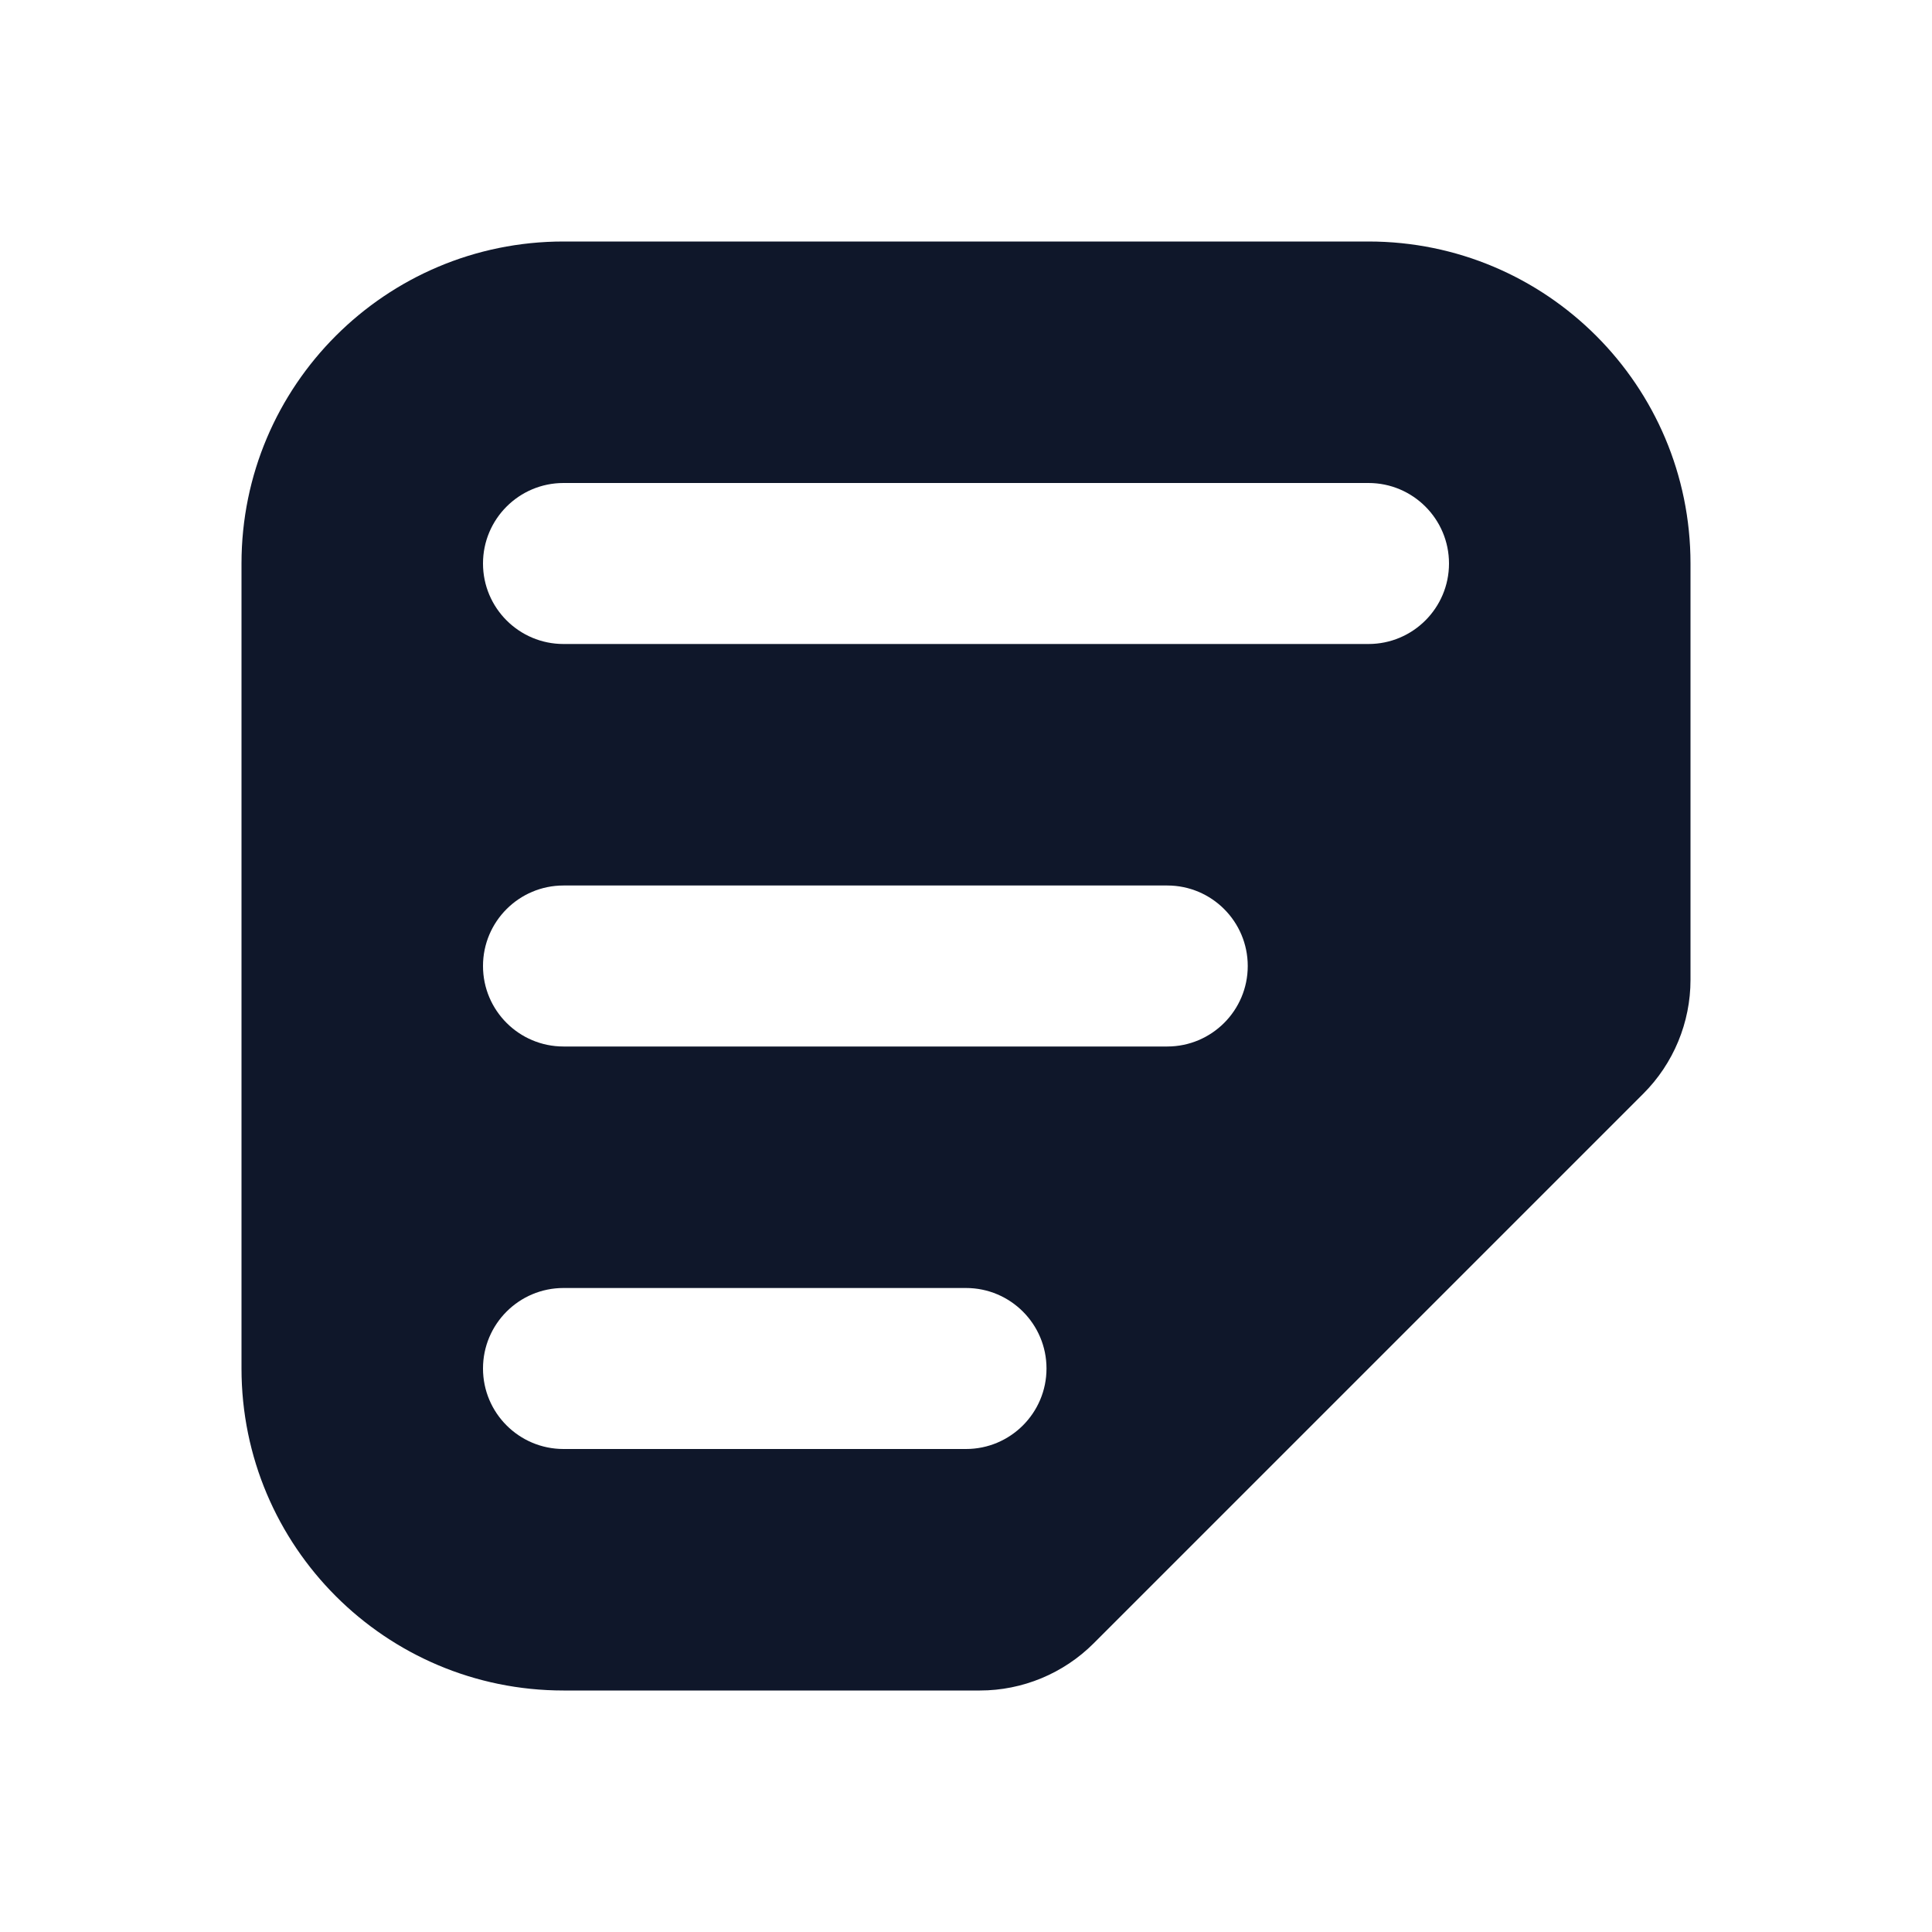
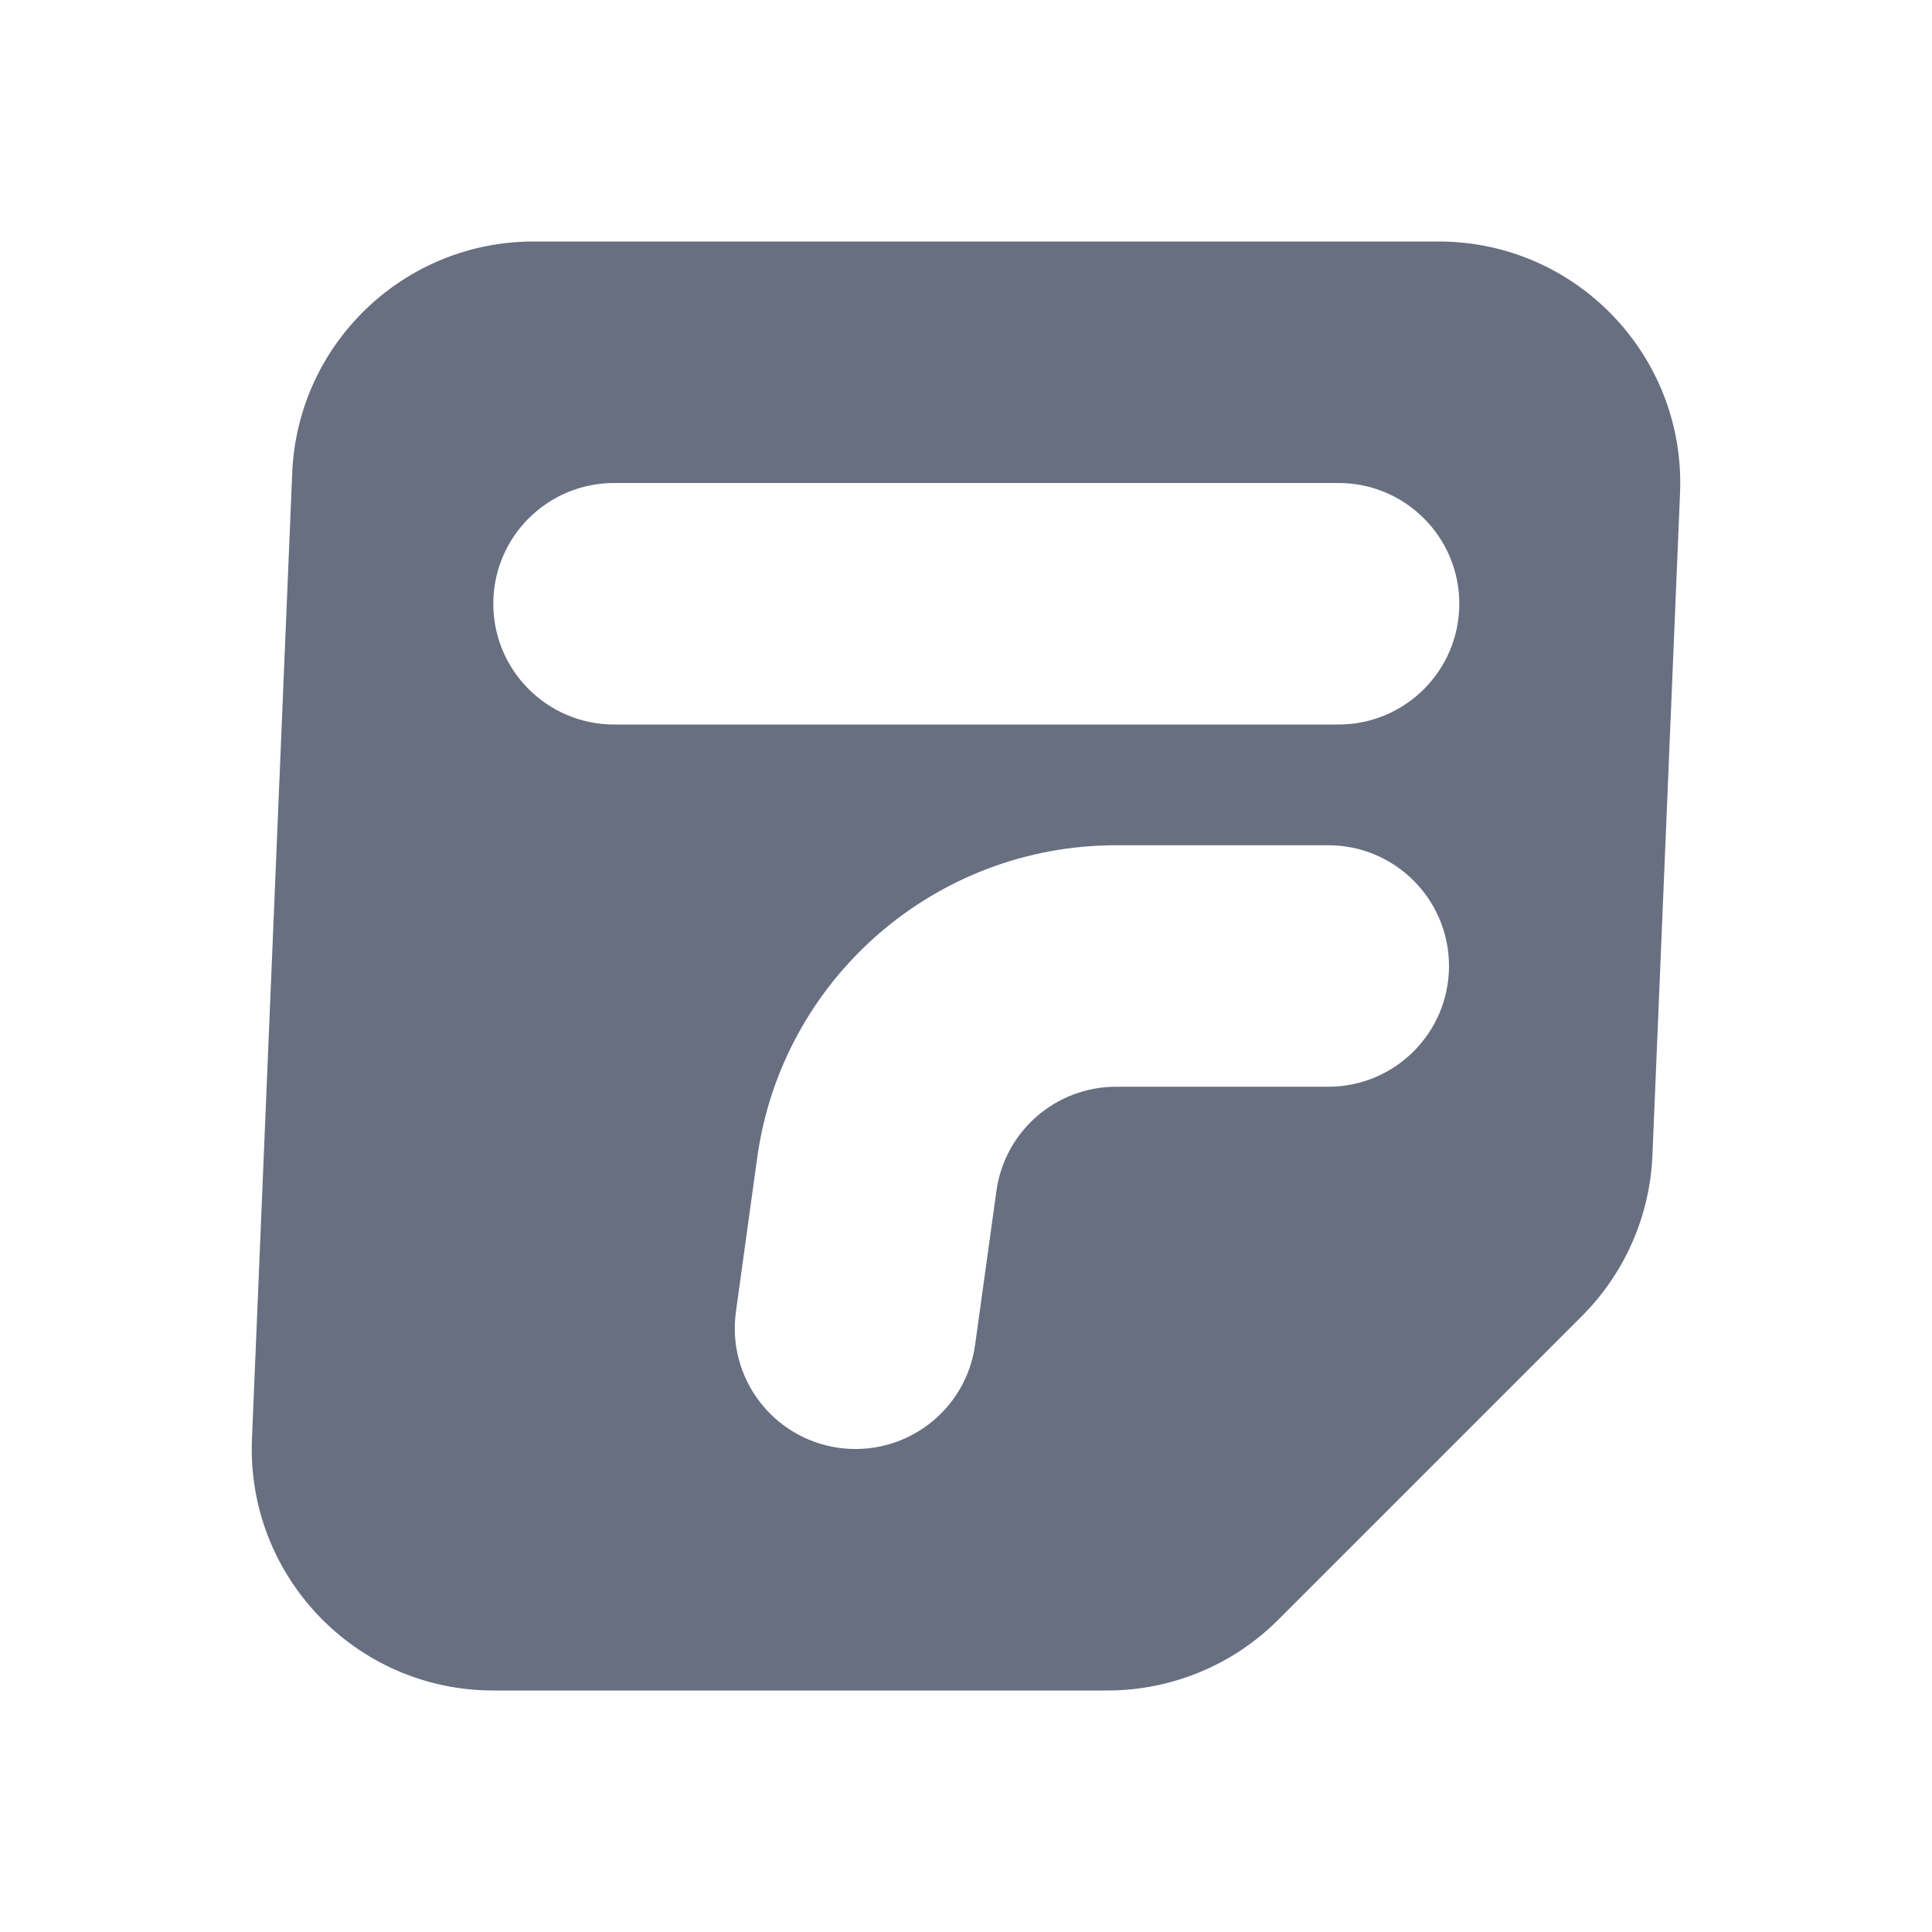
<svg xmlns="http://www.w3.org/2000/svg" width="24" height="24" viewBox="0 0 24 24" fill="none">
-   <path fill-rule="evenodd" clip-rule="evenodd" d="M7 3C4.791 3 3 4.791 3 7V17C3 19.209 4.791 21 7 21H12.172C12.702 21 13.211 20.789 13.586 20.414L20.414 13.586C20.789 13.211 21 12.702 21 12.172V7C21 4.791 19.209 3 17 3H7ZM7 6C6.448 6 6 6.448 6 7C6 7.552 6.448 8 7 8H17C17.552 8 18 7.552 18 7C18 6.448 17.552 6 17 6H7ZM7 11C6.448 11 6 11.448 6 12C6 12.552 6.448 13 7 13H14.5C15.052 13 15.5 12.552 15.5 12C15.5 11.448 15.052 11 14.5 11H7ZM6 17C6 16.448 6.448 16 7 16H12C12.552 16 13 16.448 13 17C13 17.552 12.552 18 12 18H7C6.448 18 6 17.552 6 17Z" fill="#0F172A" />
+   <path fill-rule="evenodd" clip-rule="evenodd" d="M3.63 5.875C3.697 4.268 5.019 3 6.628 3H17.872C19.578 3 20.941 4.421 20.87 6.125L20.527 14.353C20.496 15.104 20.183 15.817 19.651 16.349L15.879 20.121C15.316 20.684 14.553 21 13.757 21H6.128C4.422 21 3.059 19.579 3.13 17.875L3.63 5.875ZM6.128 7.5C6.128 6.672 6.799 6 7.628 6H16.628C17.456 6 18.128 6.672 18.128 7.5C18.128 8.328 17.456 9 16.628 9H7.628C6.799 9 6.128 8.328 6.128 7.5ZM9.406 14.383C9.714 12.158 11.617 10.5 13.864 10.5H16.5C17.328 10.5 18 11.172 18 12C18 12.828 17.328 13.5 16.5 13.5H13.864C13.115 13.5 12.48 14.053 12.378 14.794L12.113 16.706C12 17.526 11.243 18.099 10.422 17.986C9.601 17.872 9.028 17.115 9.142 16.294L9.406 14.383Z" fill="#686F81" />
</svg>
